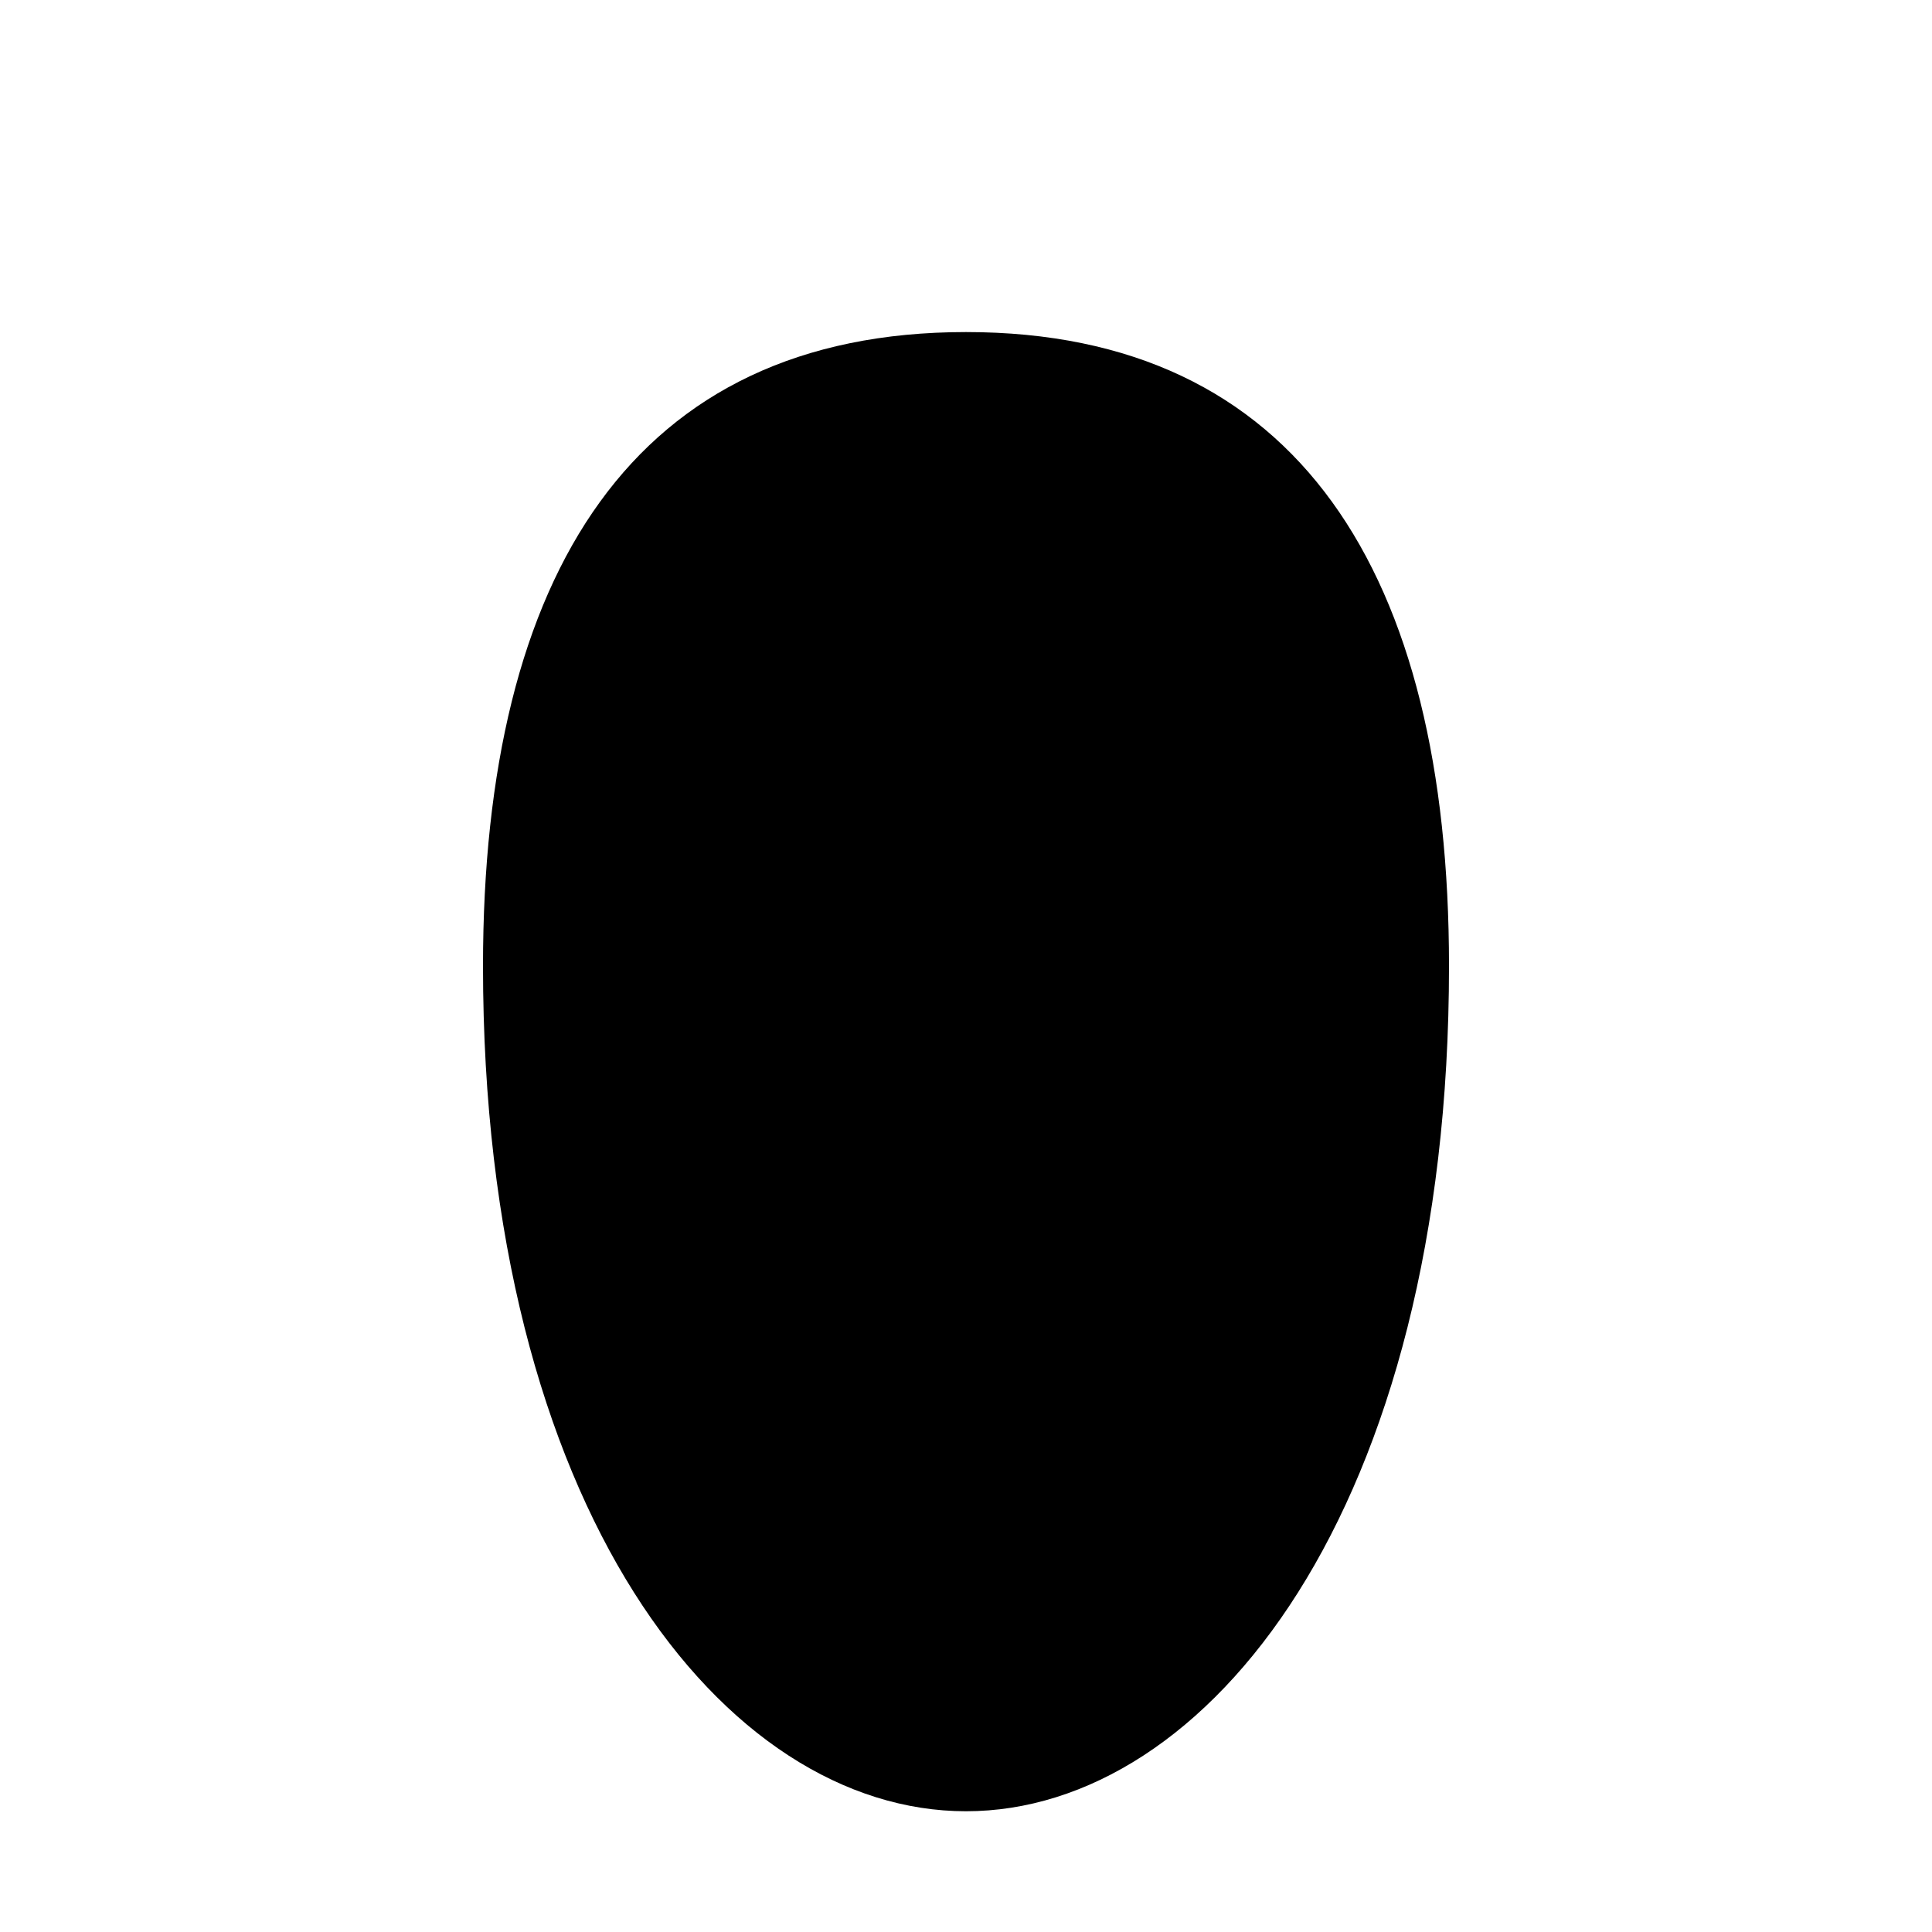
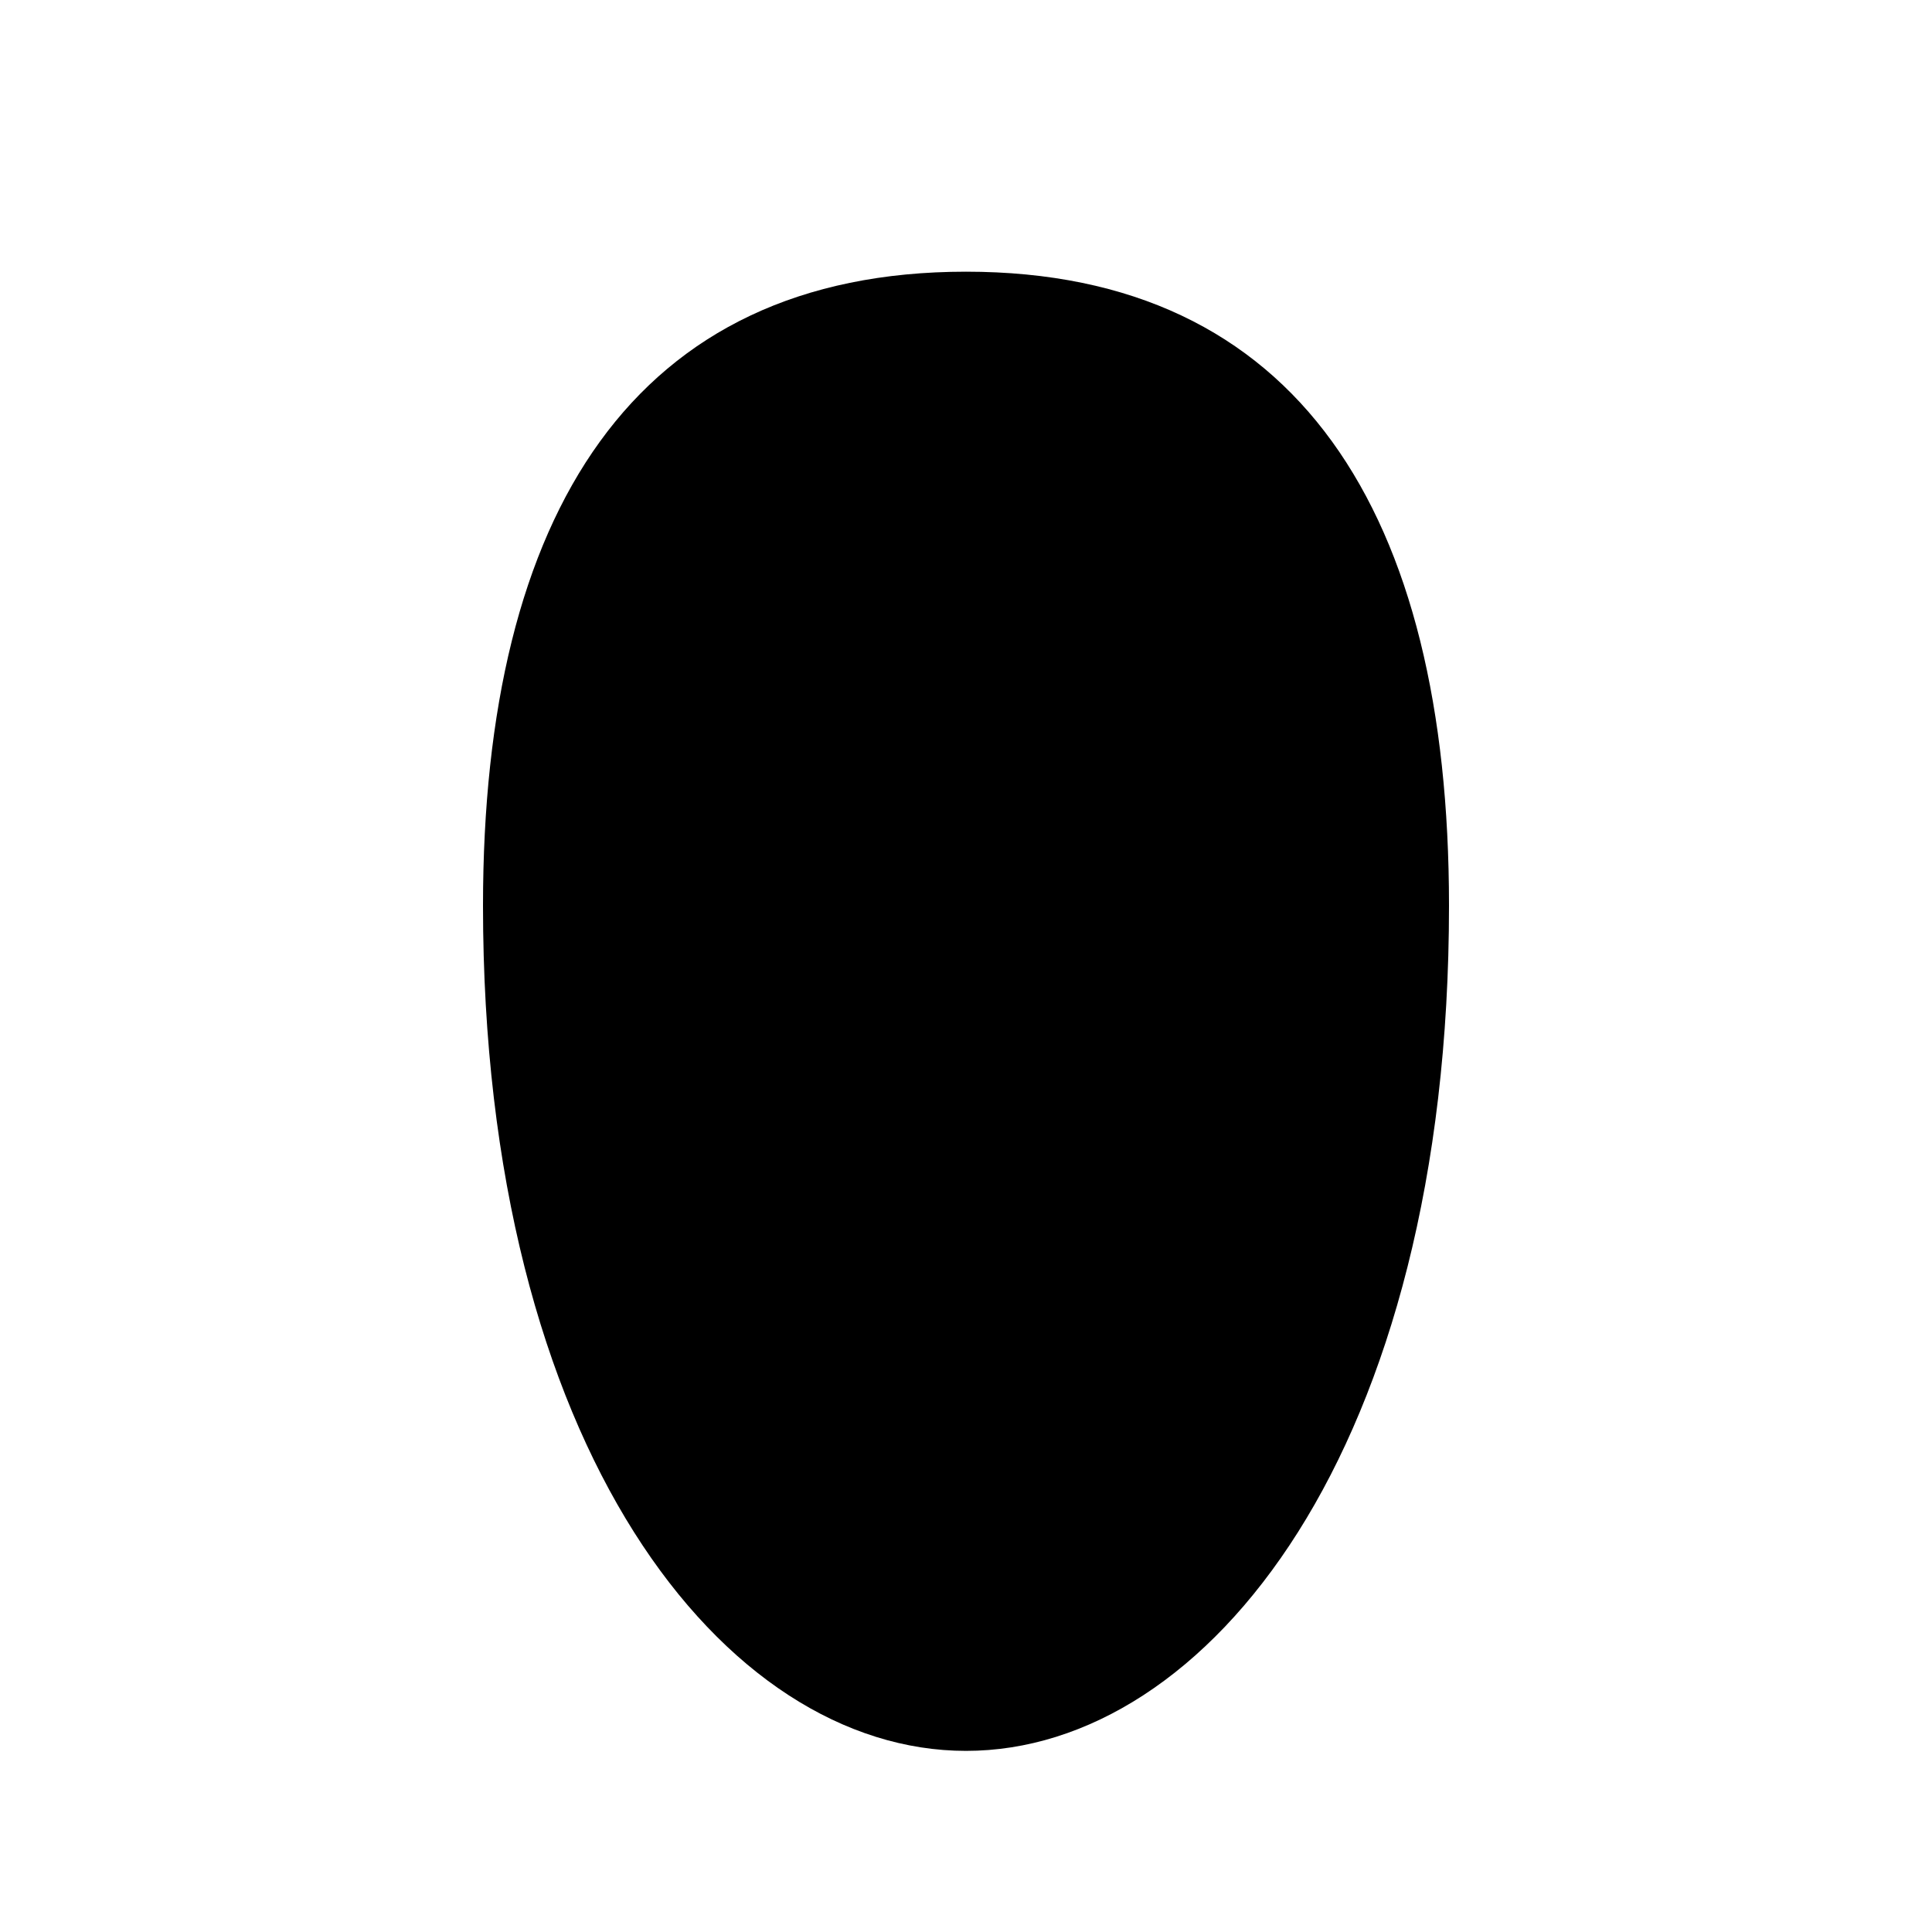
- <svg xmlns="http://www.w3.org/2000/svg" viewBox="0 0 128 128">
-   <path d="M 64 22        C 86 22, 96 38, 96 64        C 96 100, 80 120, 64 120        C 48 120, 32 100, 32 64        C 32 38, 42 22, 64 22 Z" fill="currentColor" />
+ <svg xmlns="http://www.w3.org/2000/svg" width="128" height="128" viewBox="0 0 128 128" fill="none">
+   <path d="M64 18C86 18 96 34 96 60C96 96 80 116 64 116C48 116 32 96 32 60C32 34 42 18 64 18Z" fill="black" />
</svg>
